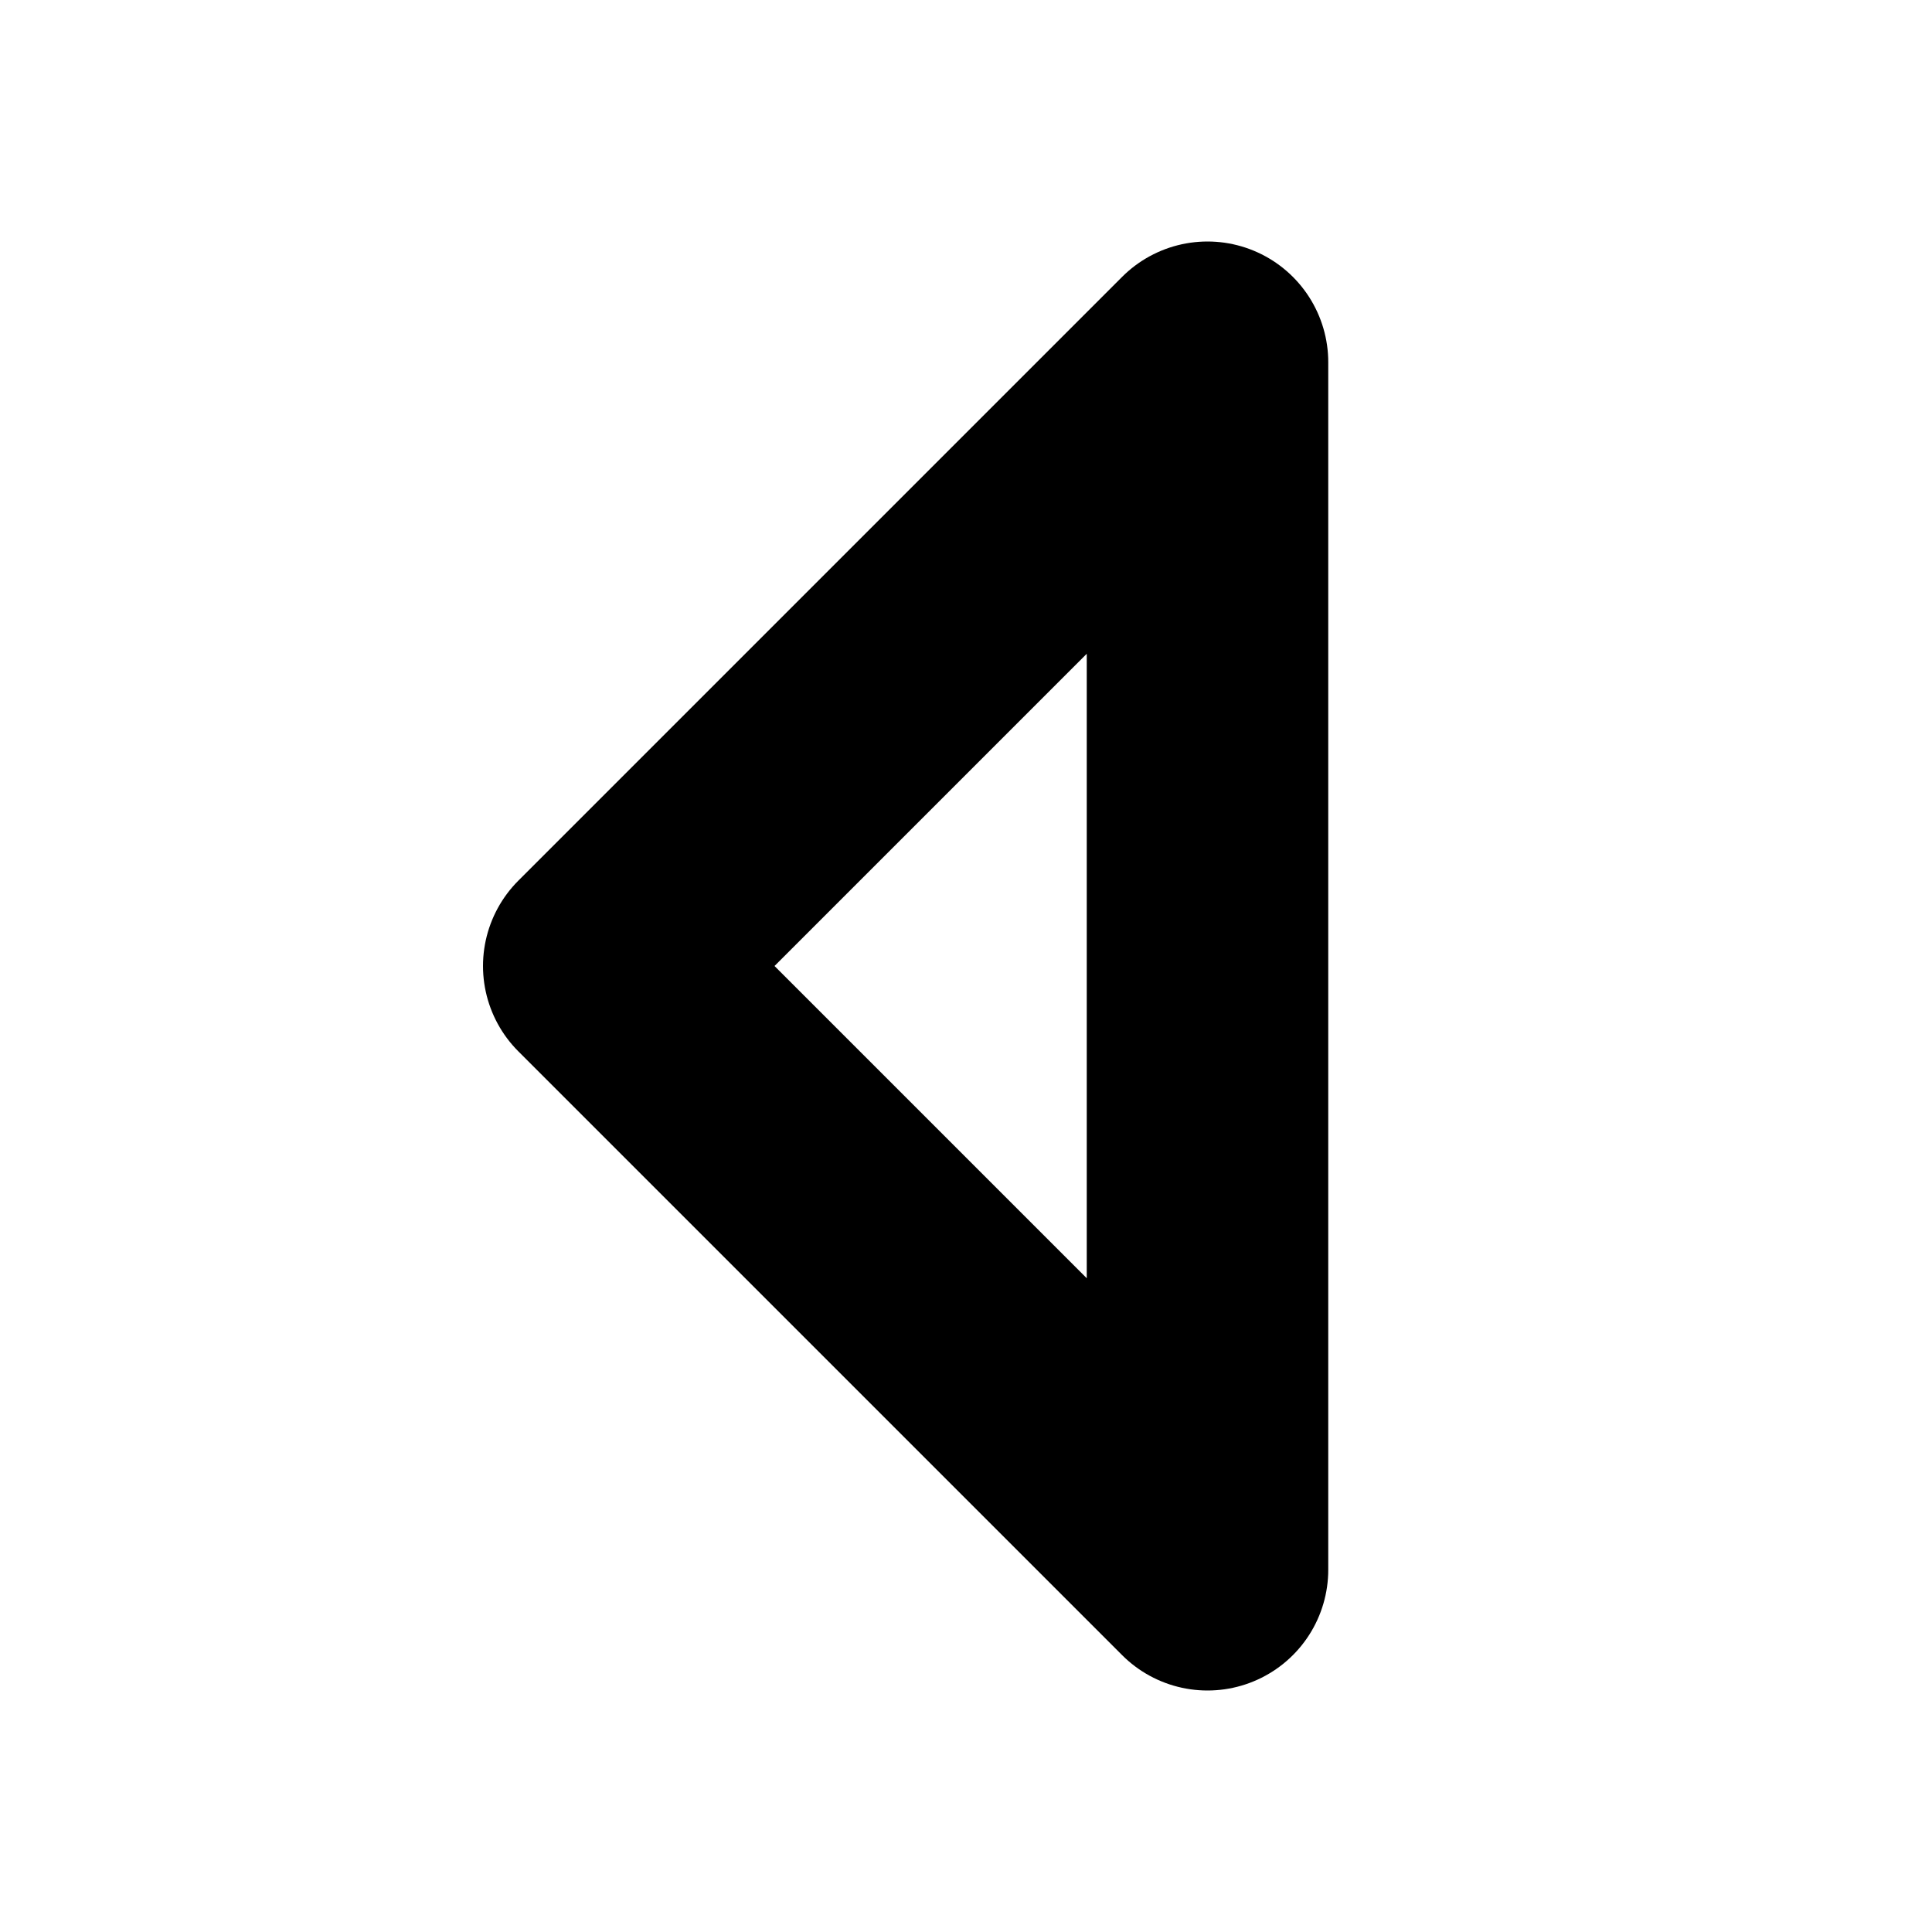
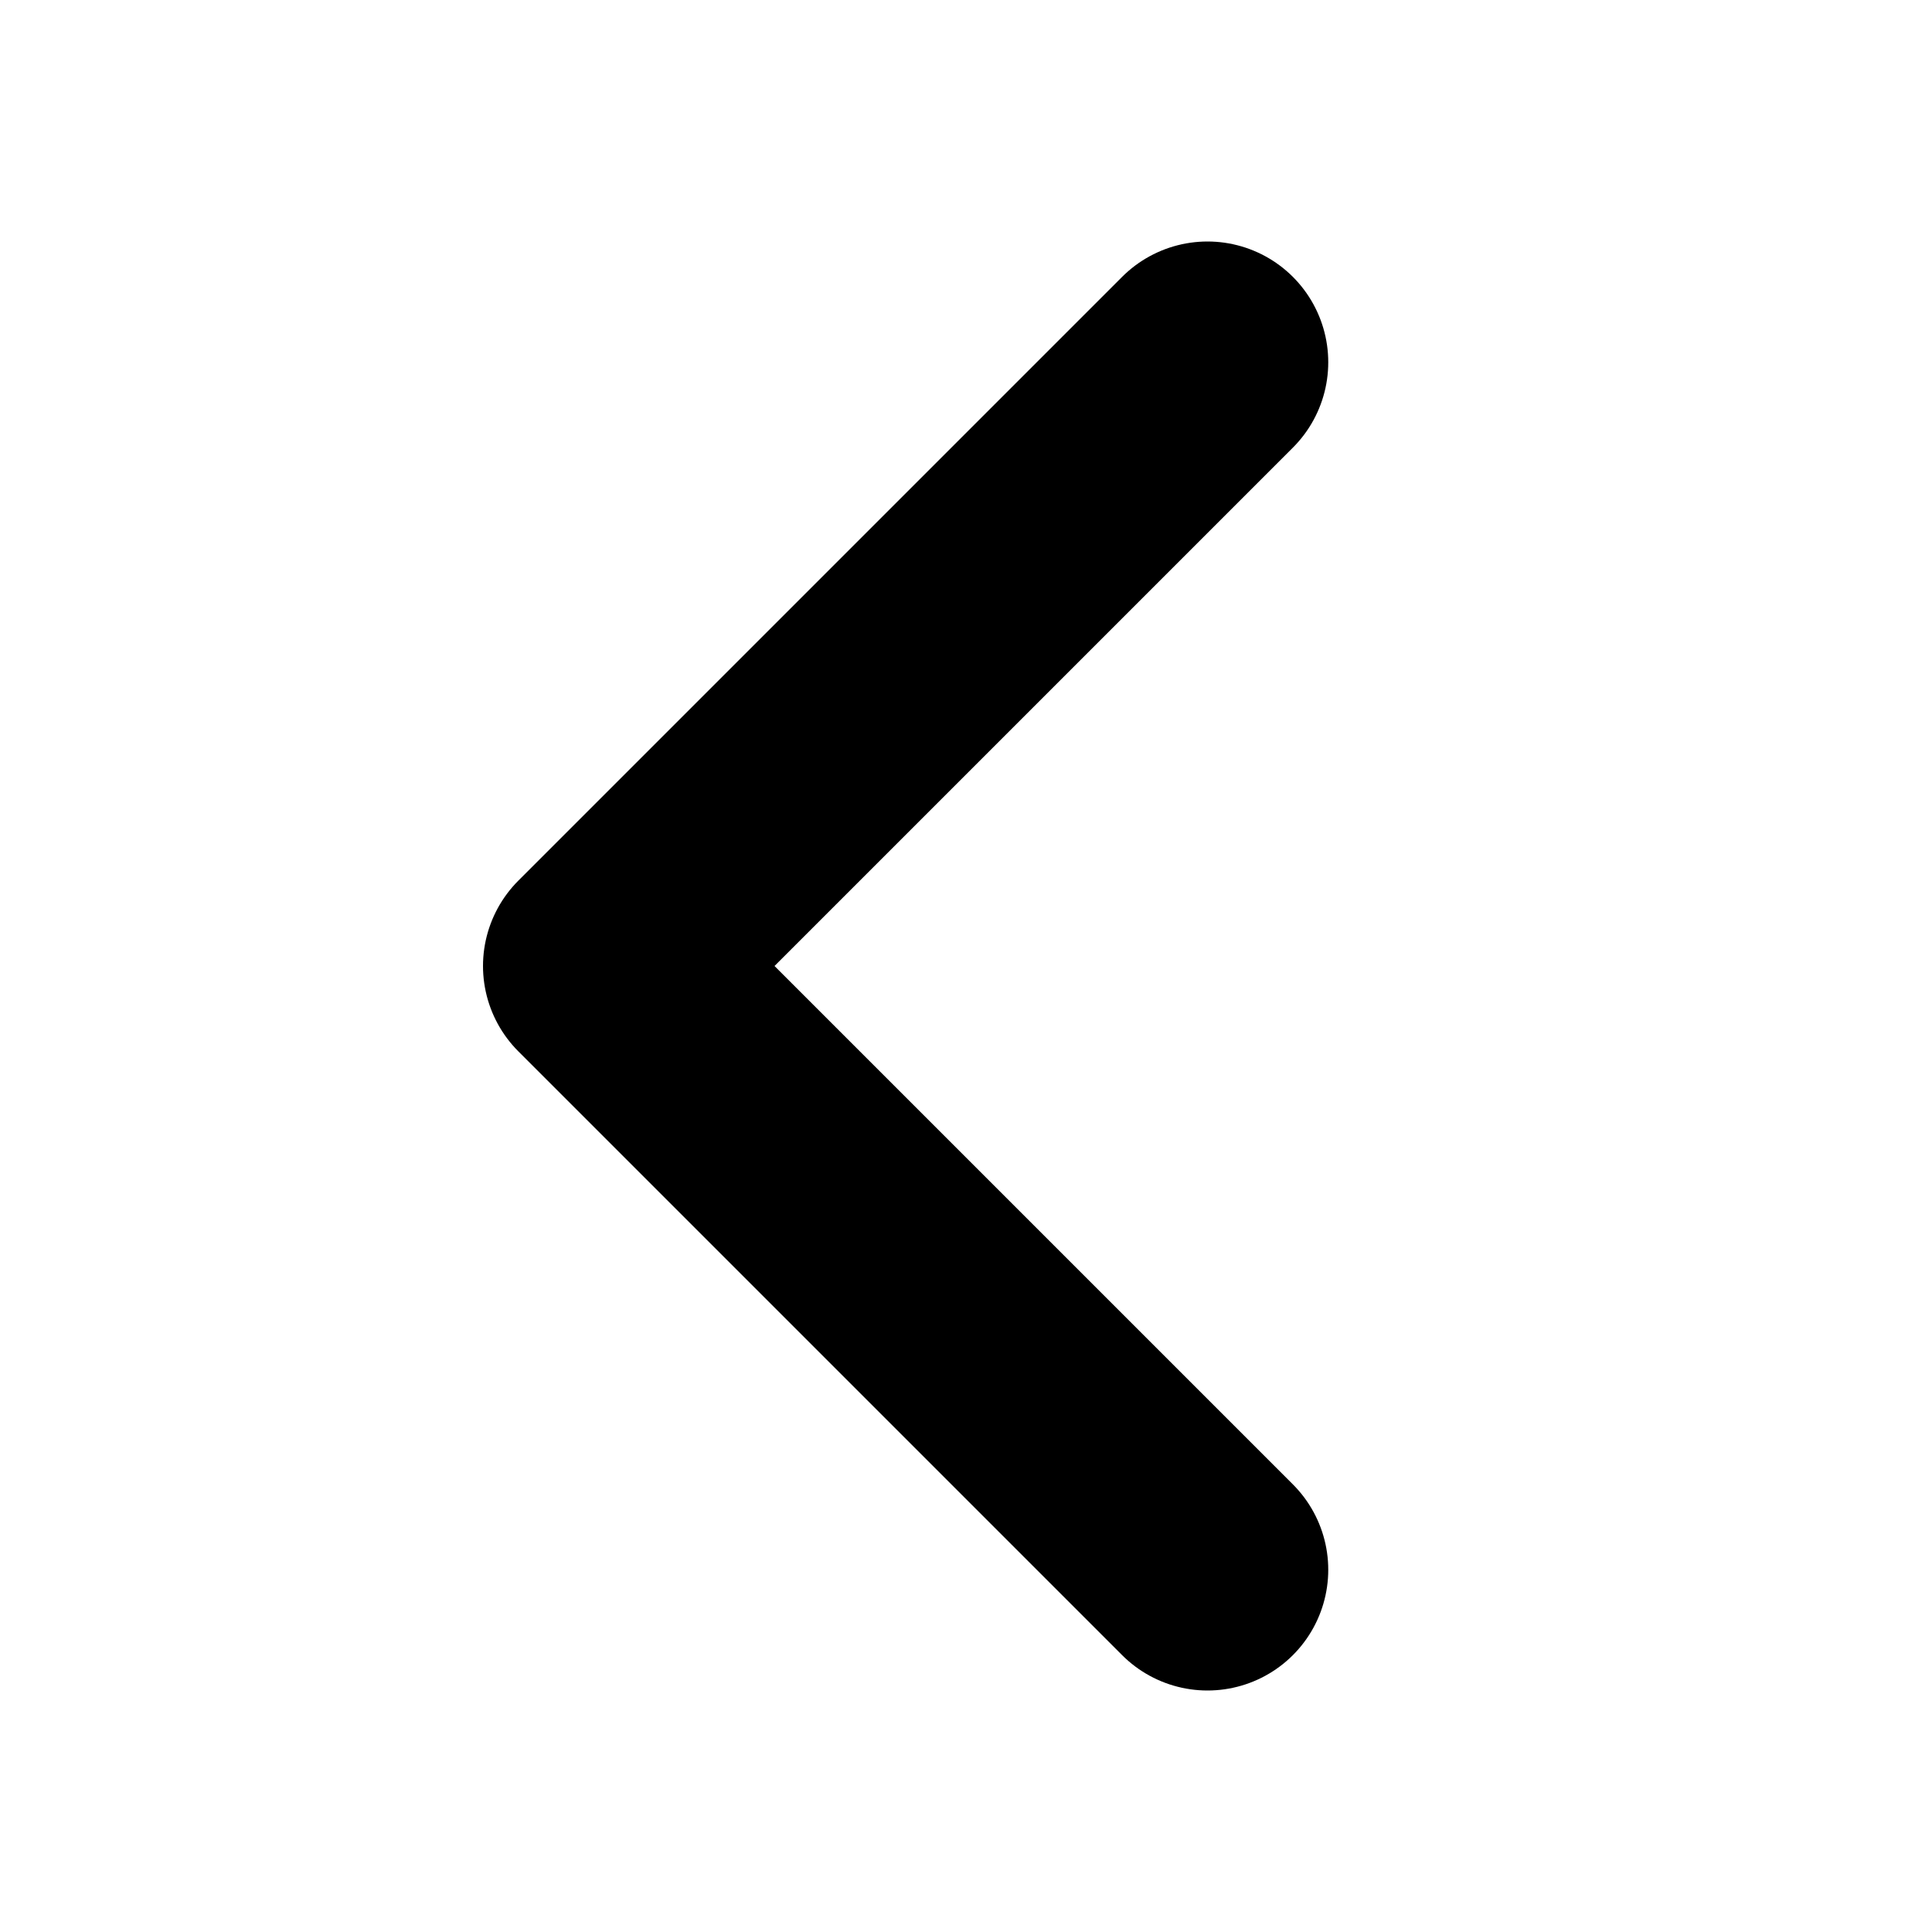
- <svg xmlns="http://www.w3.org/2000/svg" xmlns:ns1="https://www.gtk.org/grappa" ns1:version="1" ns1:state="0" ns1:keywords="pan-left arrow left start" width="16" height="16">
-   <path id="path0" clip-path="none" fill="none" stroke="url(#gpa:foreground) rgb(0,0,0)" stroke-opacity="1" stroke-width="2" stroke-linecap="round" stroke-linejoin="round" stroke-miterlimit="4" d="M 10 3 L 10 13 L 5 8 Z" ns1:stroke-minwidth="0.25" ns1:stroke-maxwidth="1.5" class="transparent-fill foreground-stroke" ns1:stroke="foreground">
+ <svg xmlns="http://www.w3.org/2000/svg" xmlns:ns1="https://www.gtk.org/grappa" ns1:version="1" ns1:state="0" ns1:keywords="pan-left arrow left start" id="svg1" width="16" height="16">
+   <path id="path0" clip-path="none" fill="none" stroke="url(#gpa:foreground) rgb(0,0,0)" stroke-width="2" stroke-linecap="round" stroke-linejoin="round" d="M 10 13 L 5 8 L 10 3" class="transparent-fill foreground-stroke" ns1:stroke="foreground">
  </path>
</svg>
